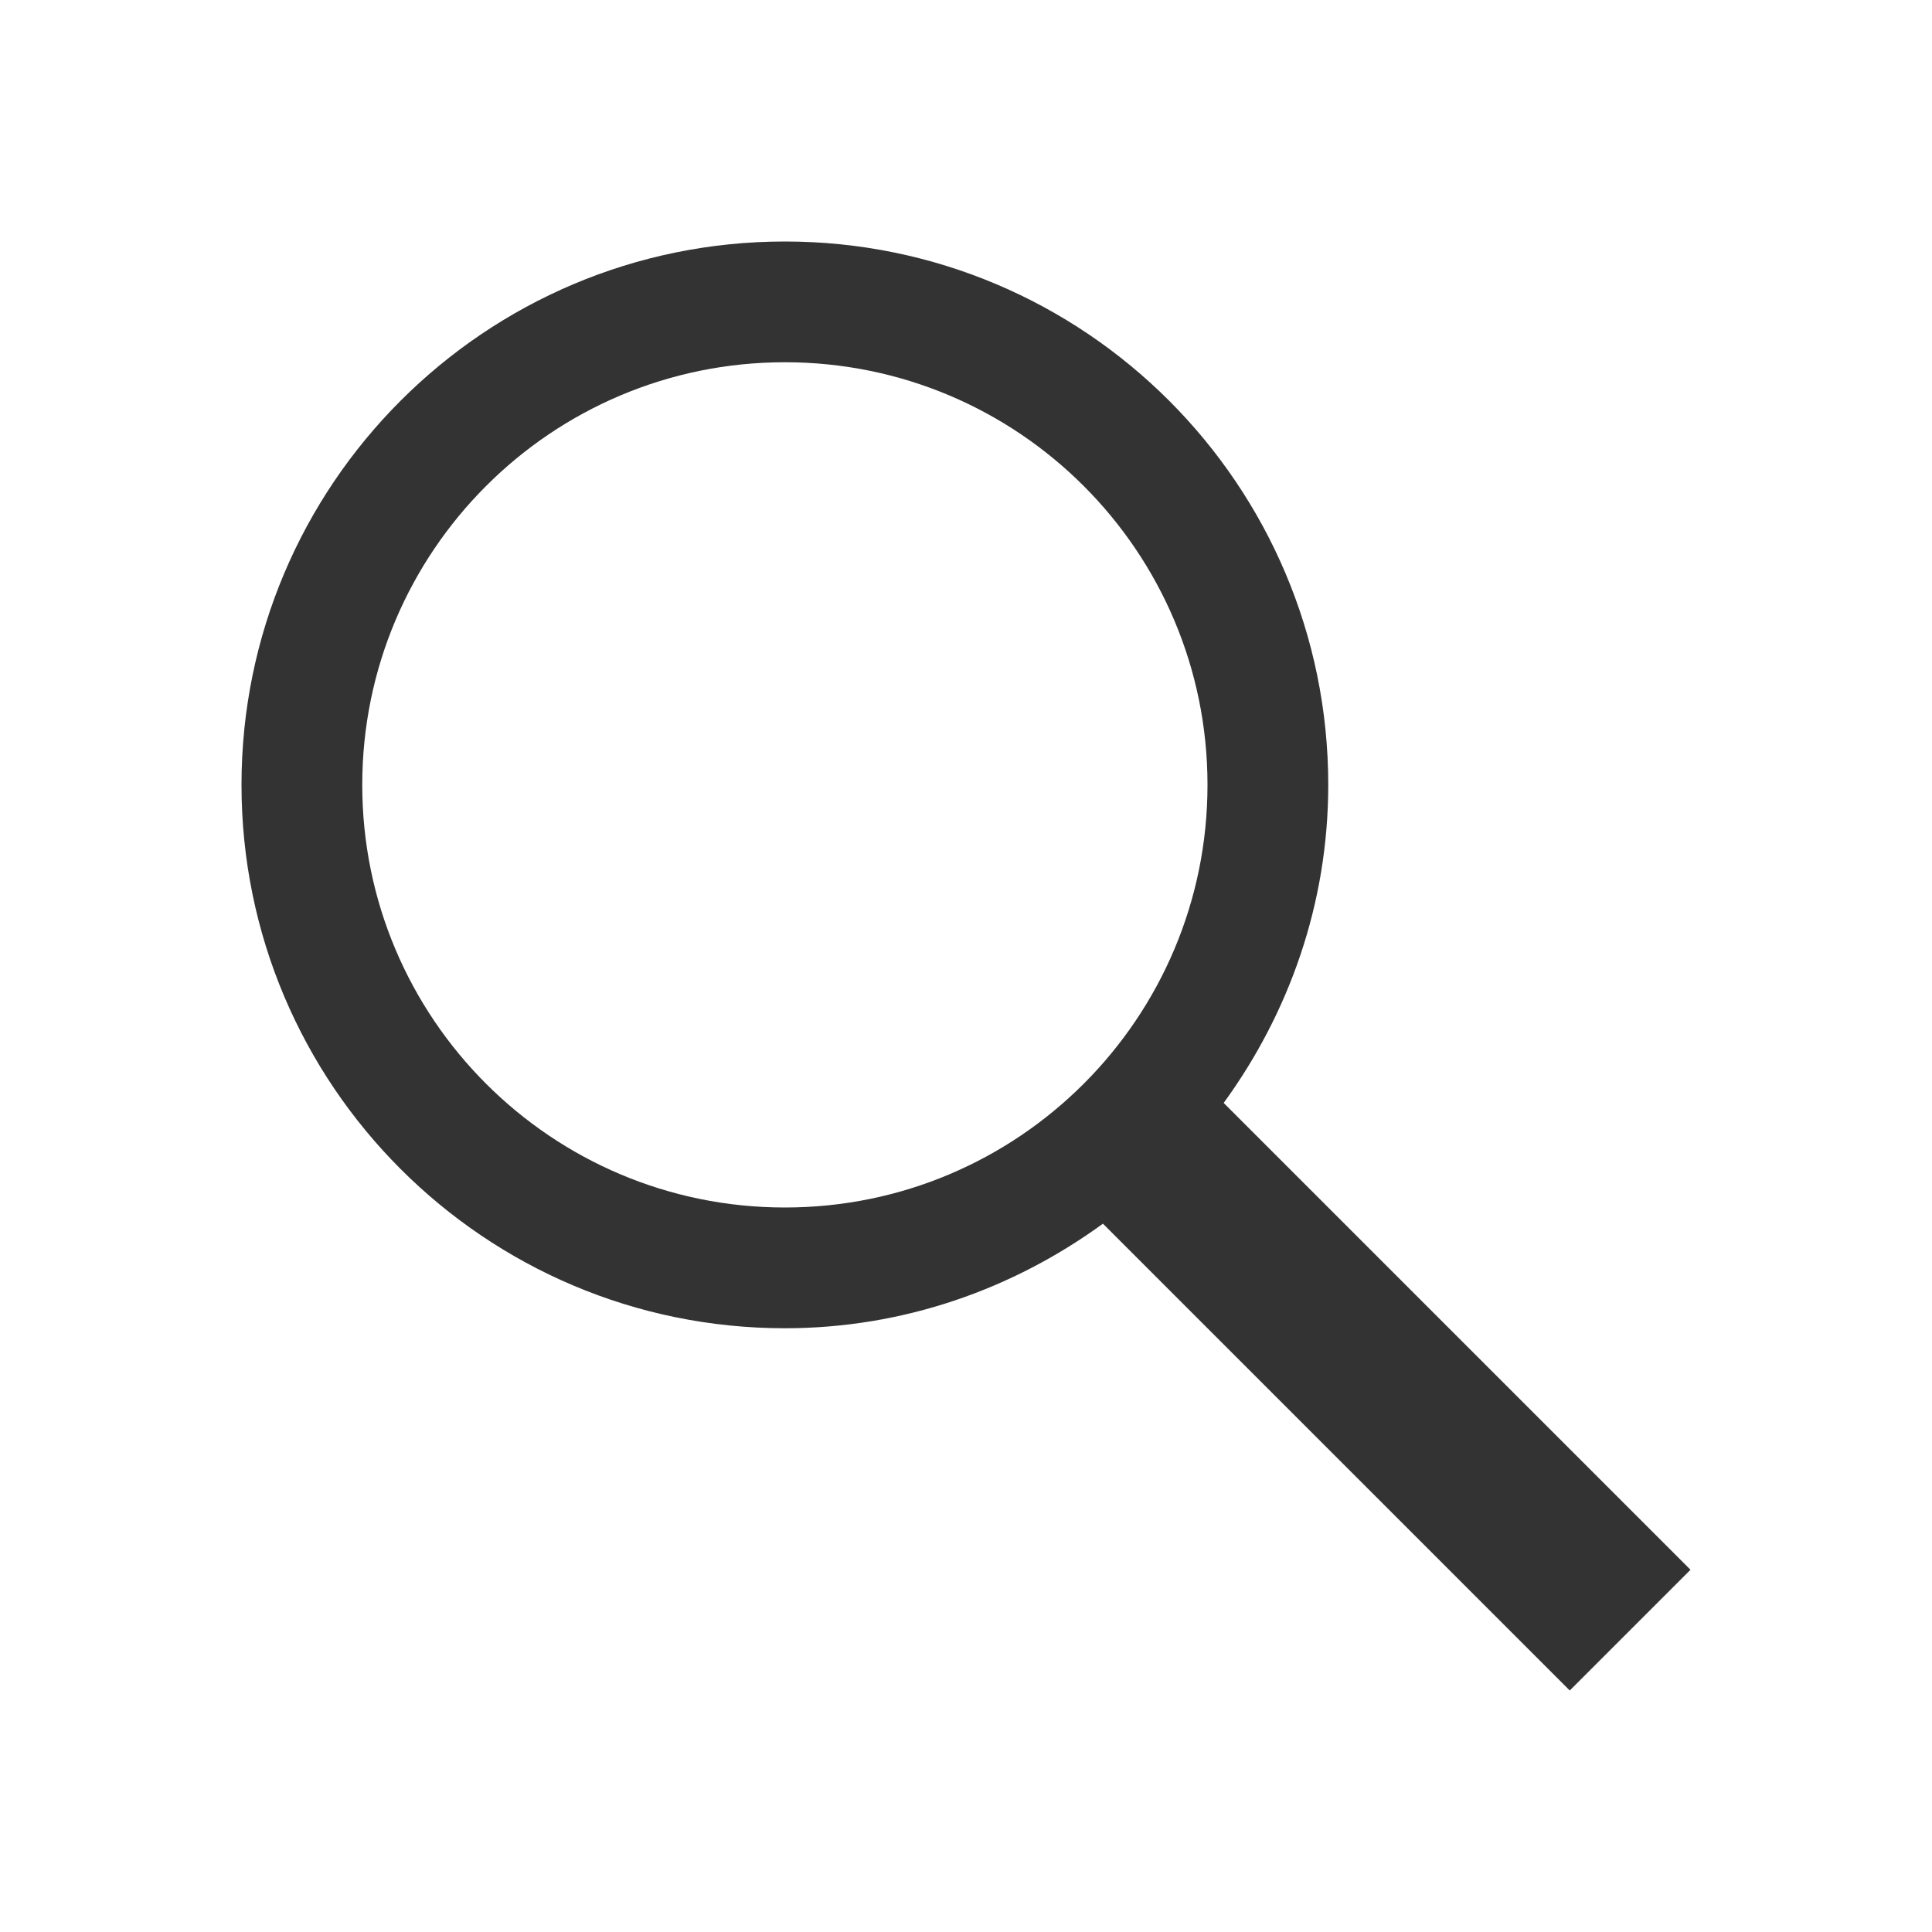
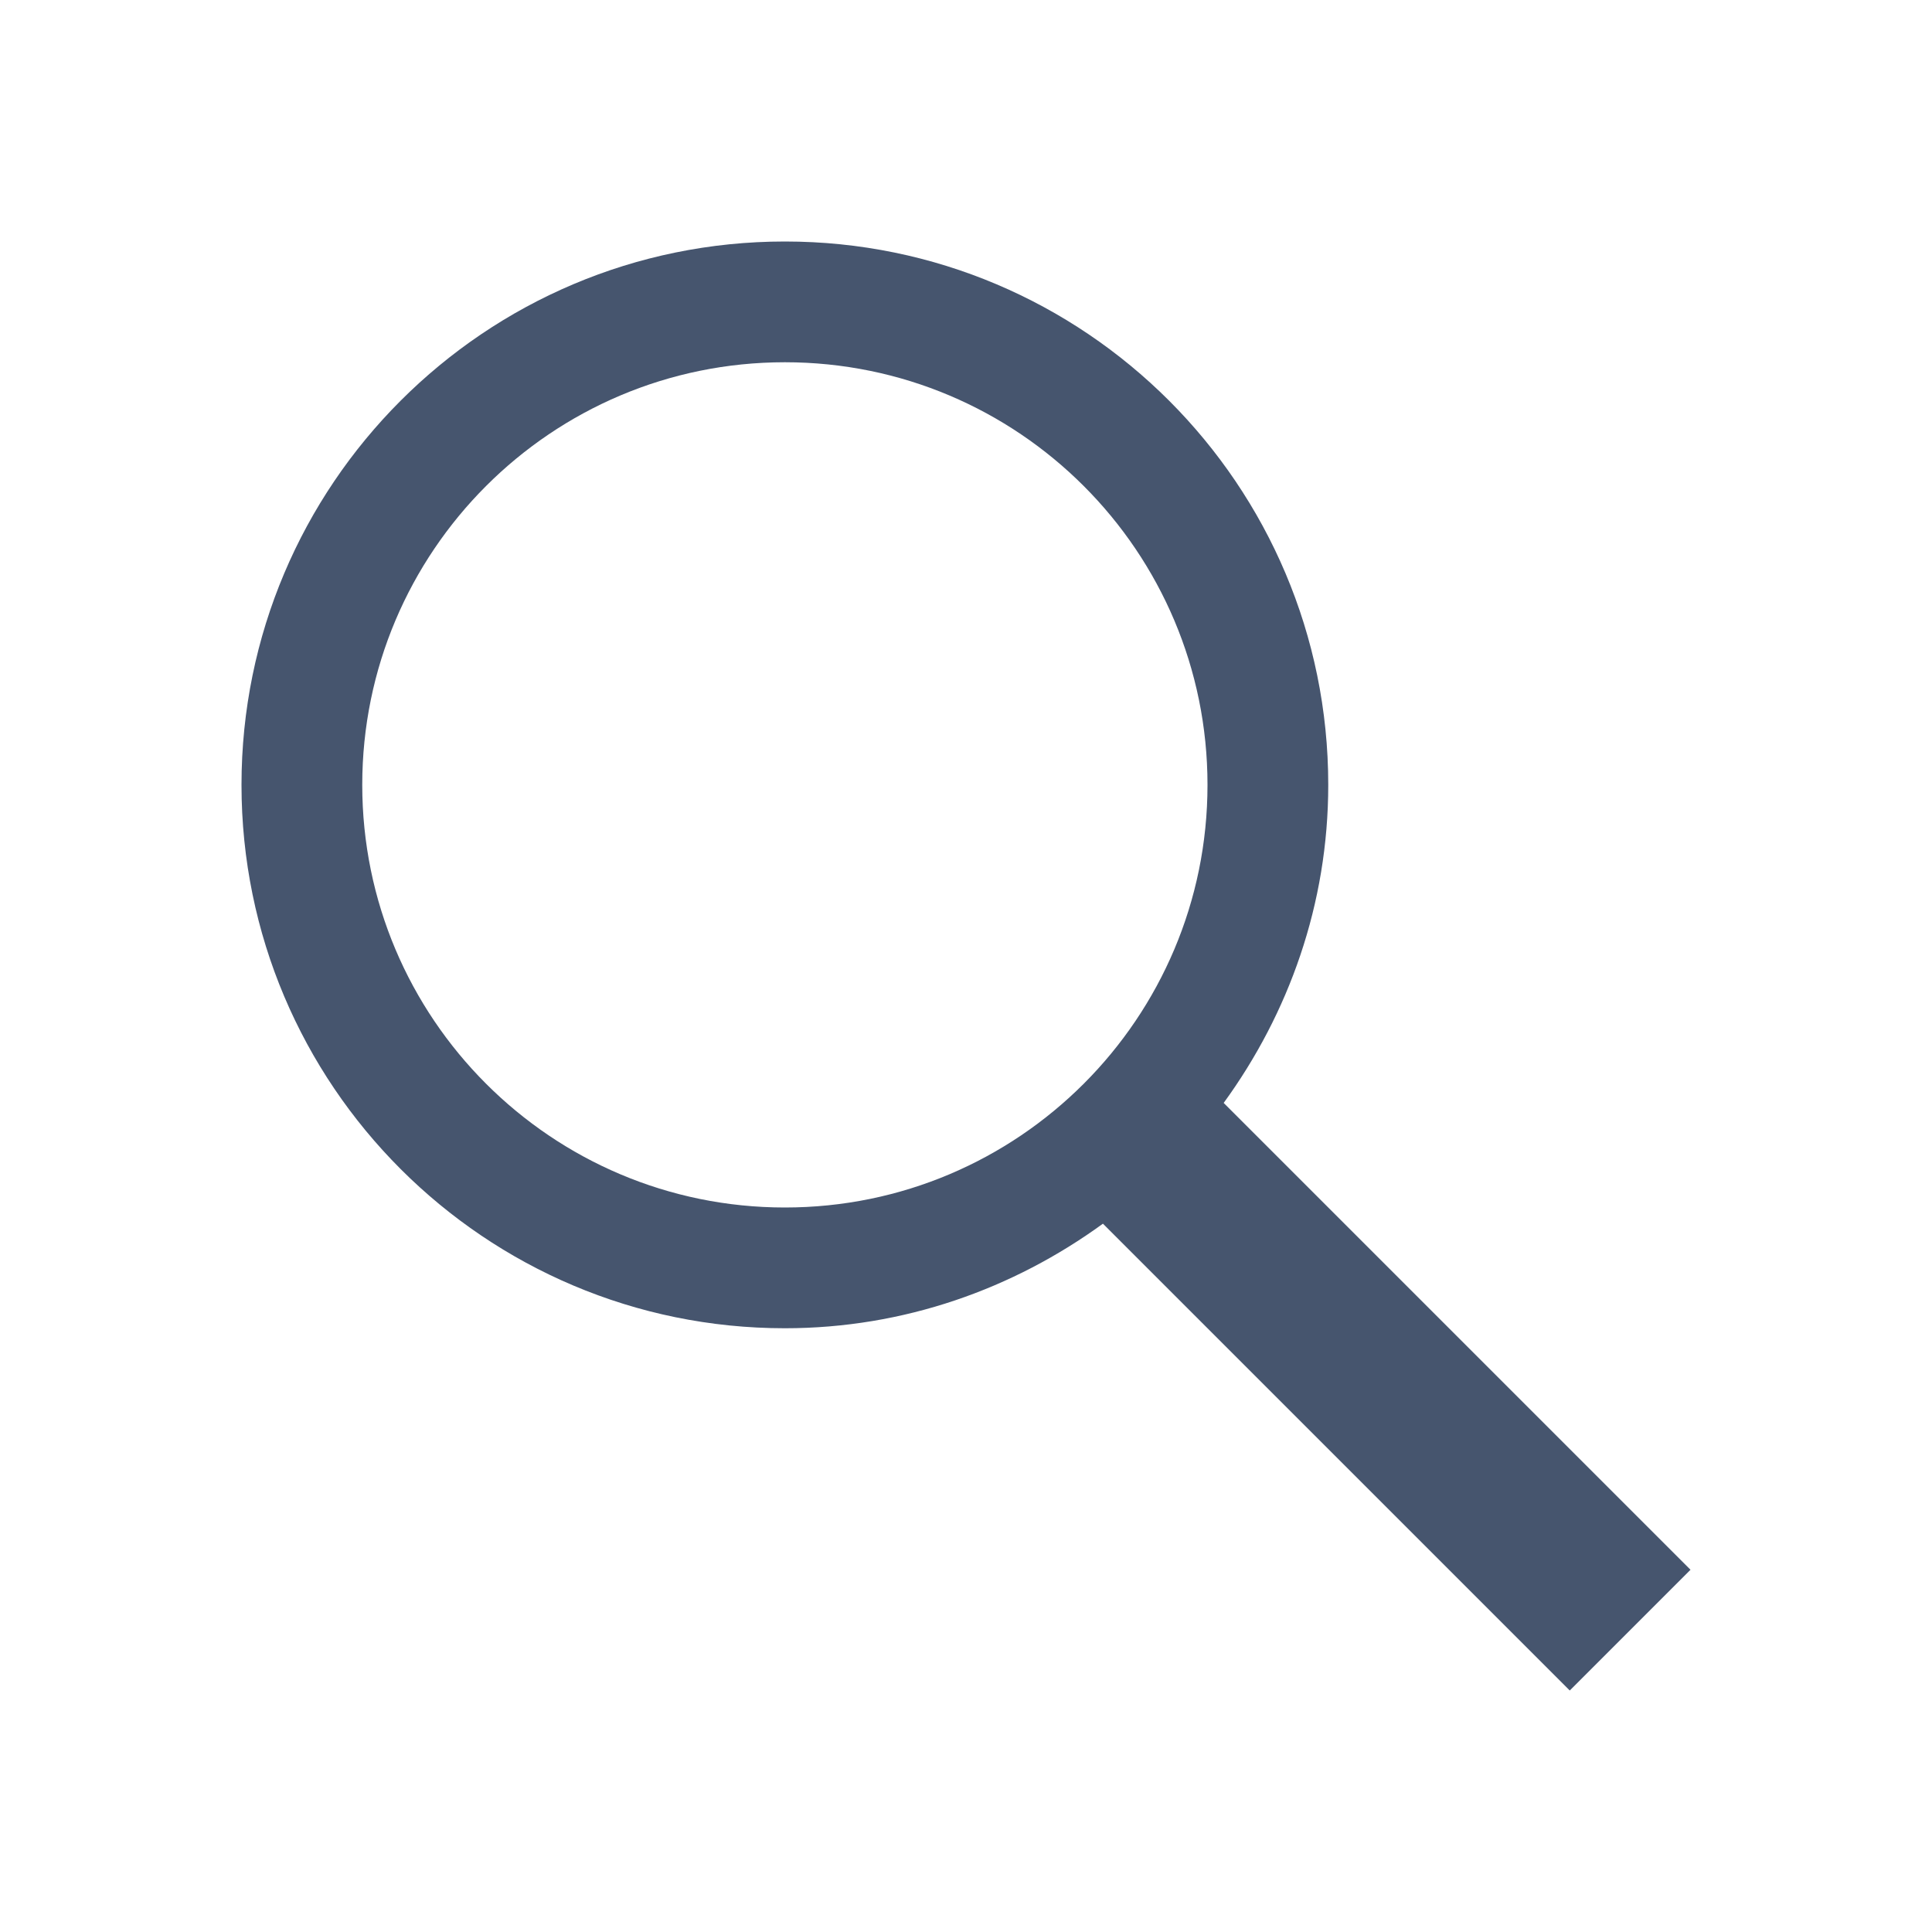
<svg xmlns="http://www.w3.org/2000/svg" version="1.1" id="Layer_1" x="0px" y="0px" width="16px" height="16px" viewBox="0 0 16 16" style="enable-background:new 0 0 16 16;" xml:space="preserve">
  <g>
-     <path style="fill:#333;" d="M14,13l-3.866-3.866C10.673,8.393,11,7.487,11,6.5C11,4.015,8.985,2,6.5,2S2,4.015,2,6.5   S4.015,11,6.5,11c0.987,0,1.893-0.327,2.634-0.866L13,14L14,13z M3,6.5C3,4.567,4.567,3,6.5,3C8.434,3,10,4.567,10,6.5   S8.434,10,6.5,10C4.567,10,3,8.433,3,6.5z" />
+     <path style="fill:#46556E;" d="M14,13l-3.866-3.866C10.673,8.393,11,7.487,11,6.5C11,4.015,8.985,2,6.5,2S2,4.015,2,6.5   S4.015,11,6.5,11c0.987,0,1.893-0.327,2.634-0.866L13,14L14,13z M3,6.5C3,4.567,4.567,3,6.5,3C8.434,3,10,4.567,10,6.5   S8.434,10,6.5,10C4.567,10,3,8.433,3,6.5z" />
  </g>
</svg>
